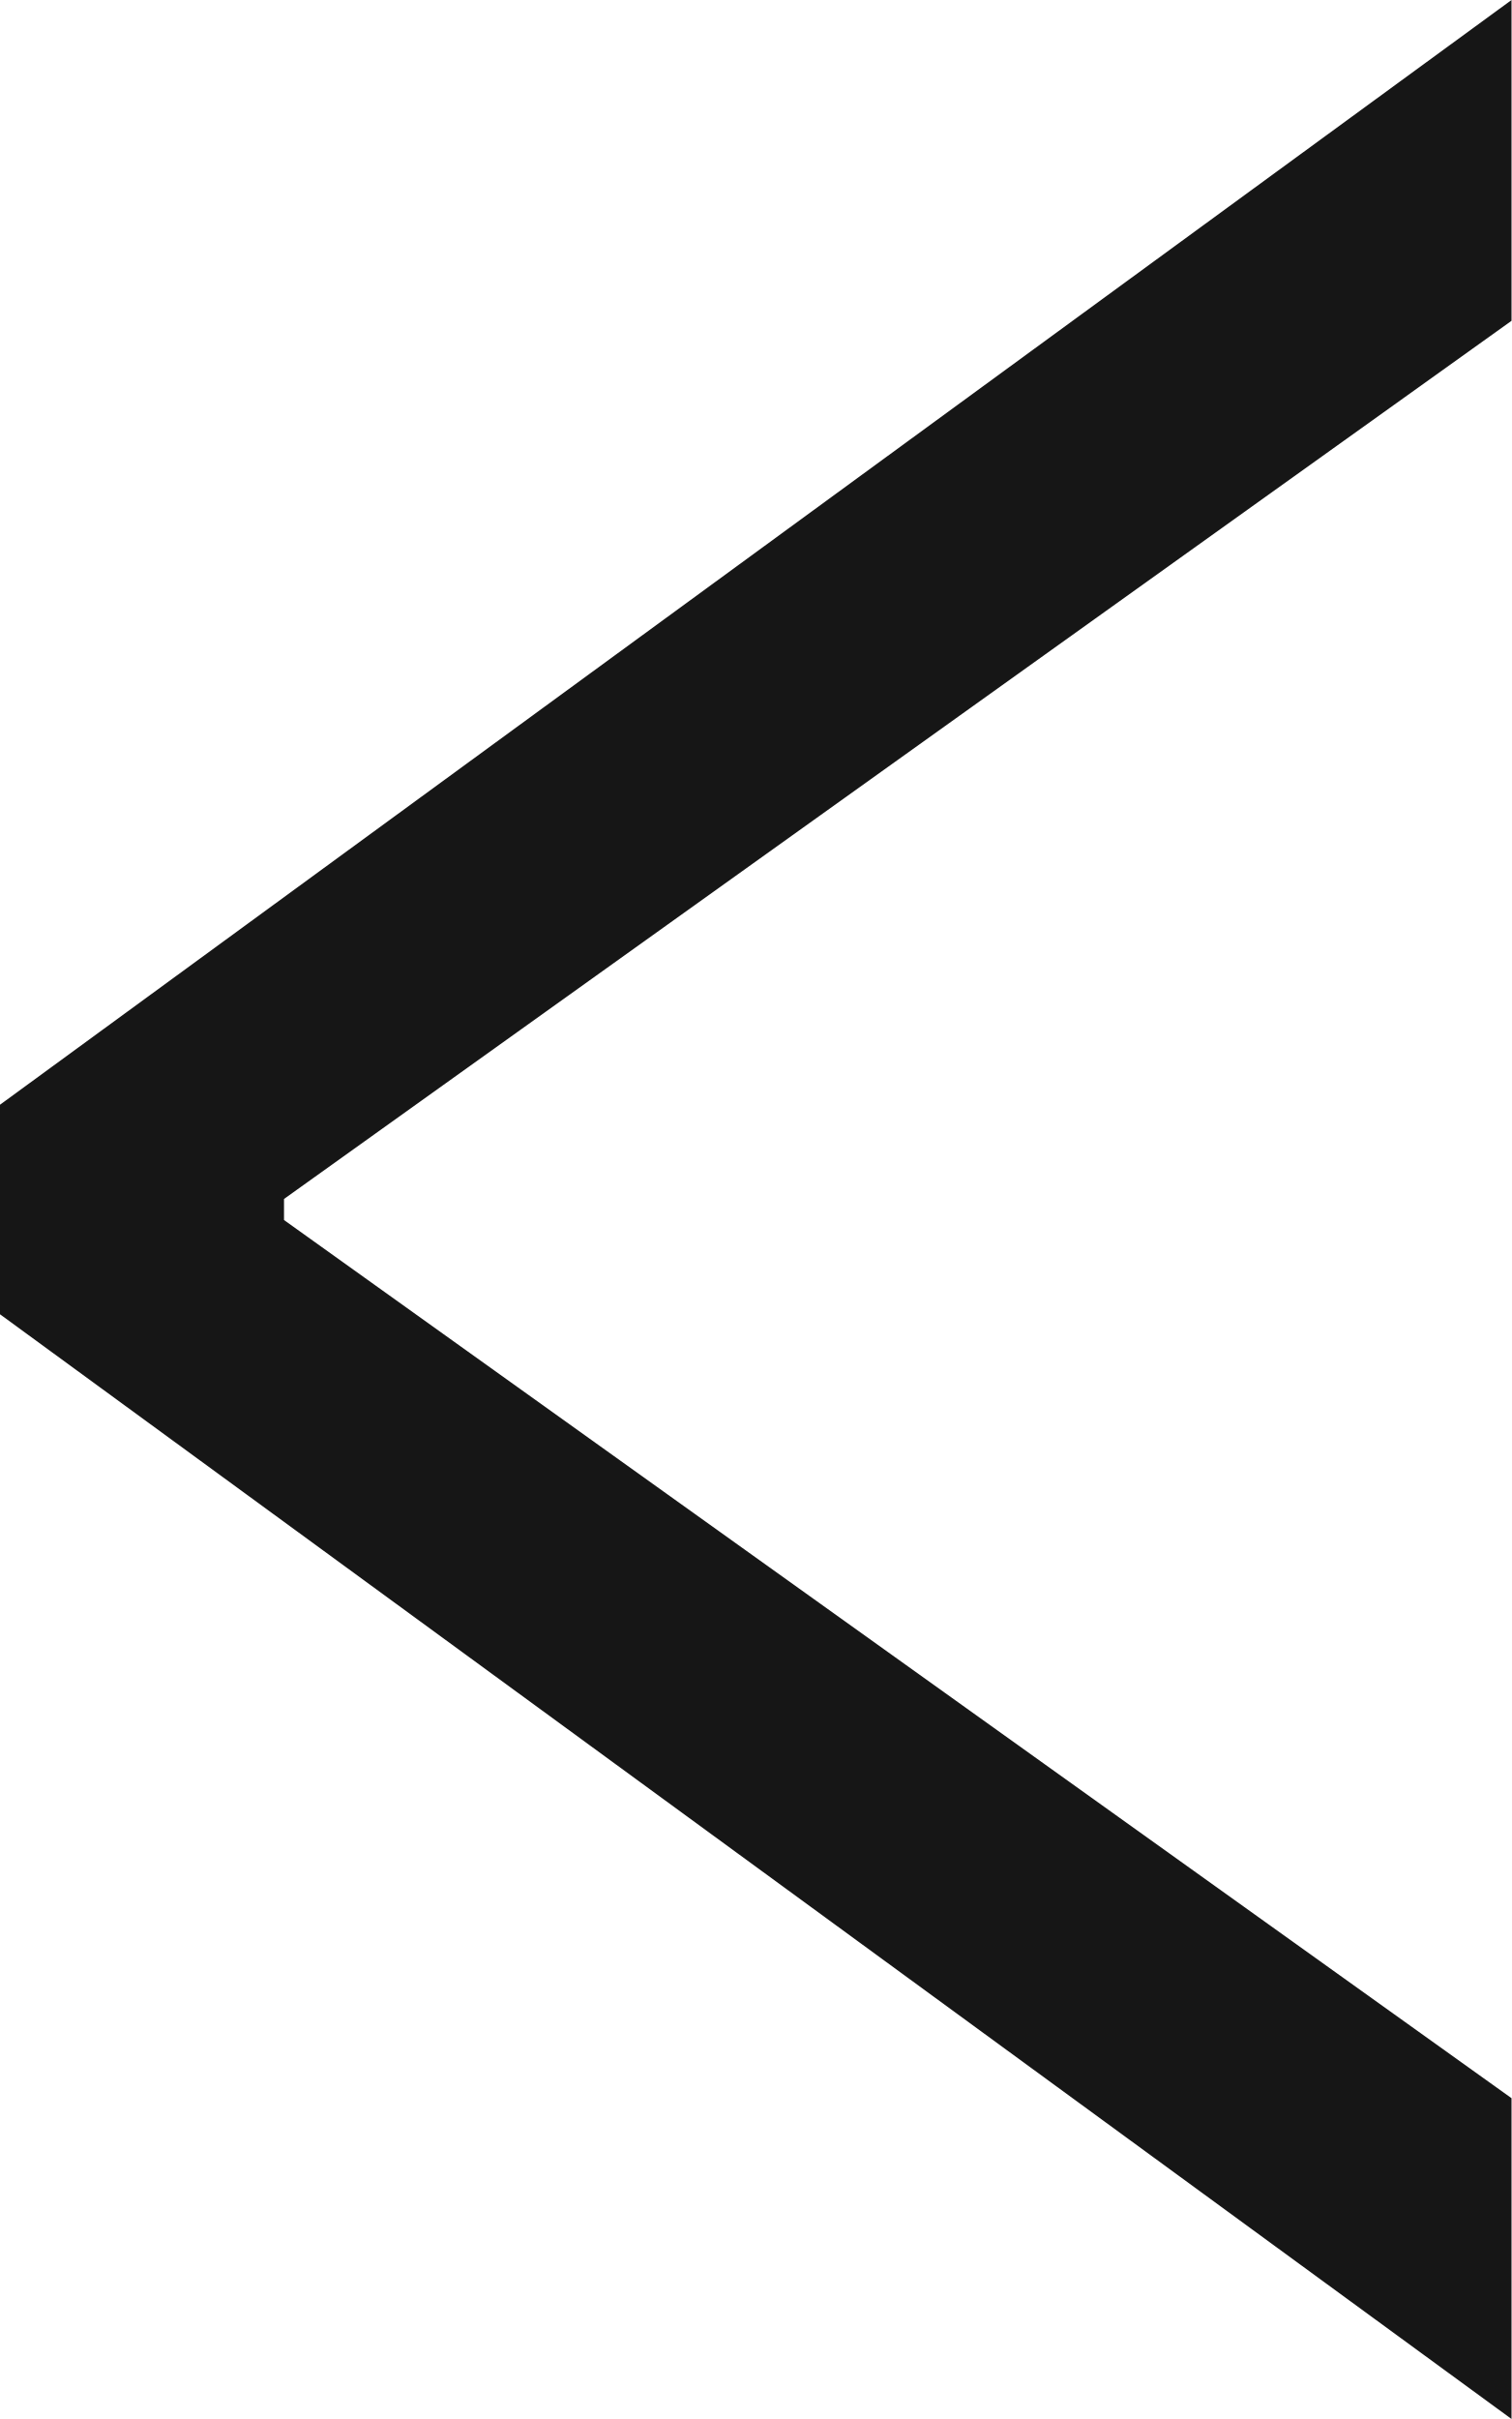
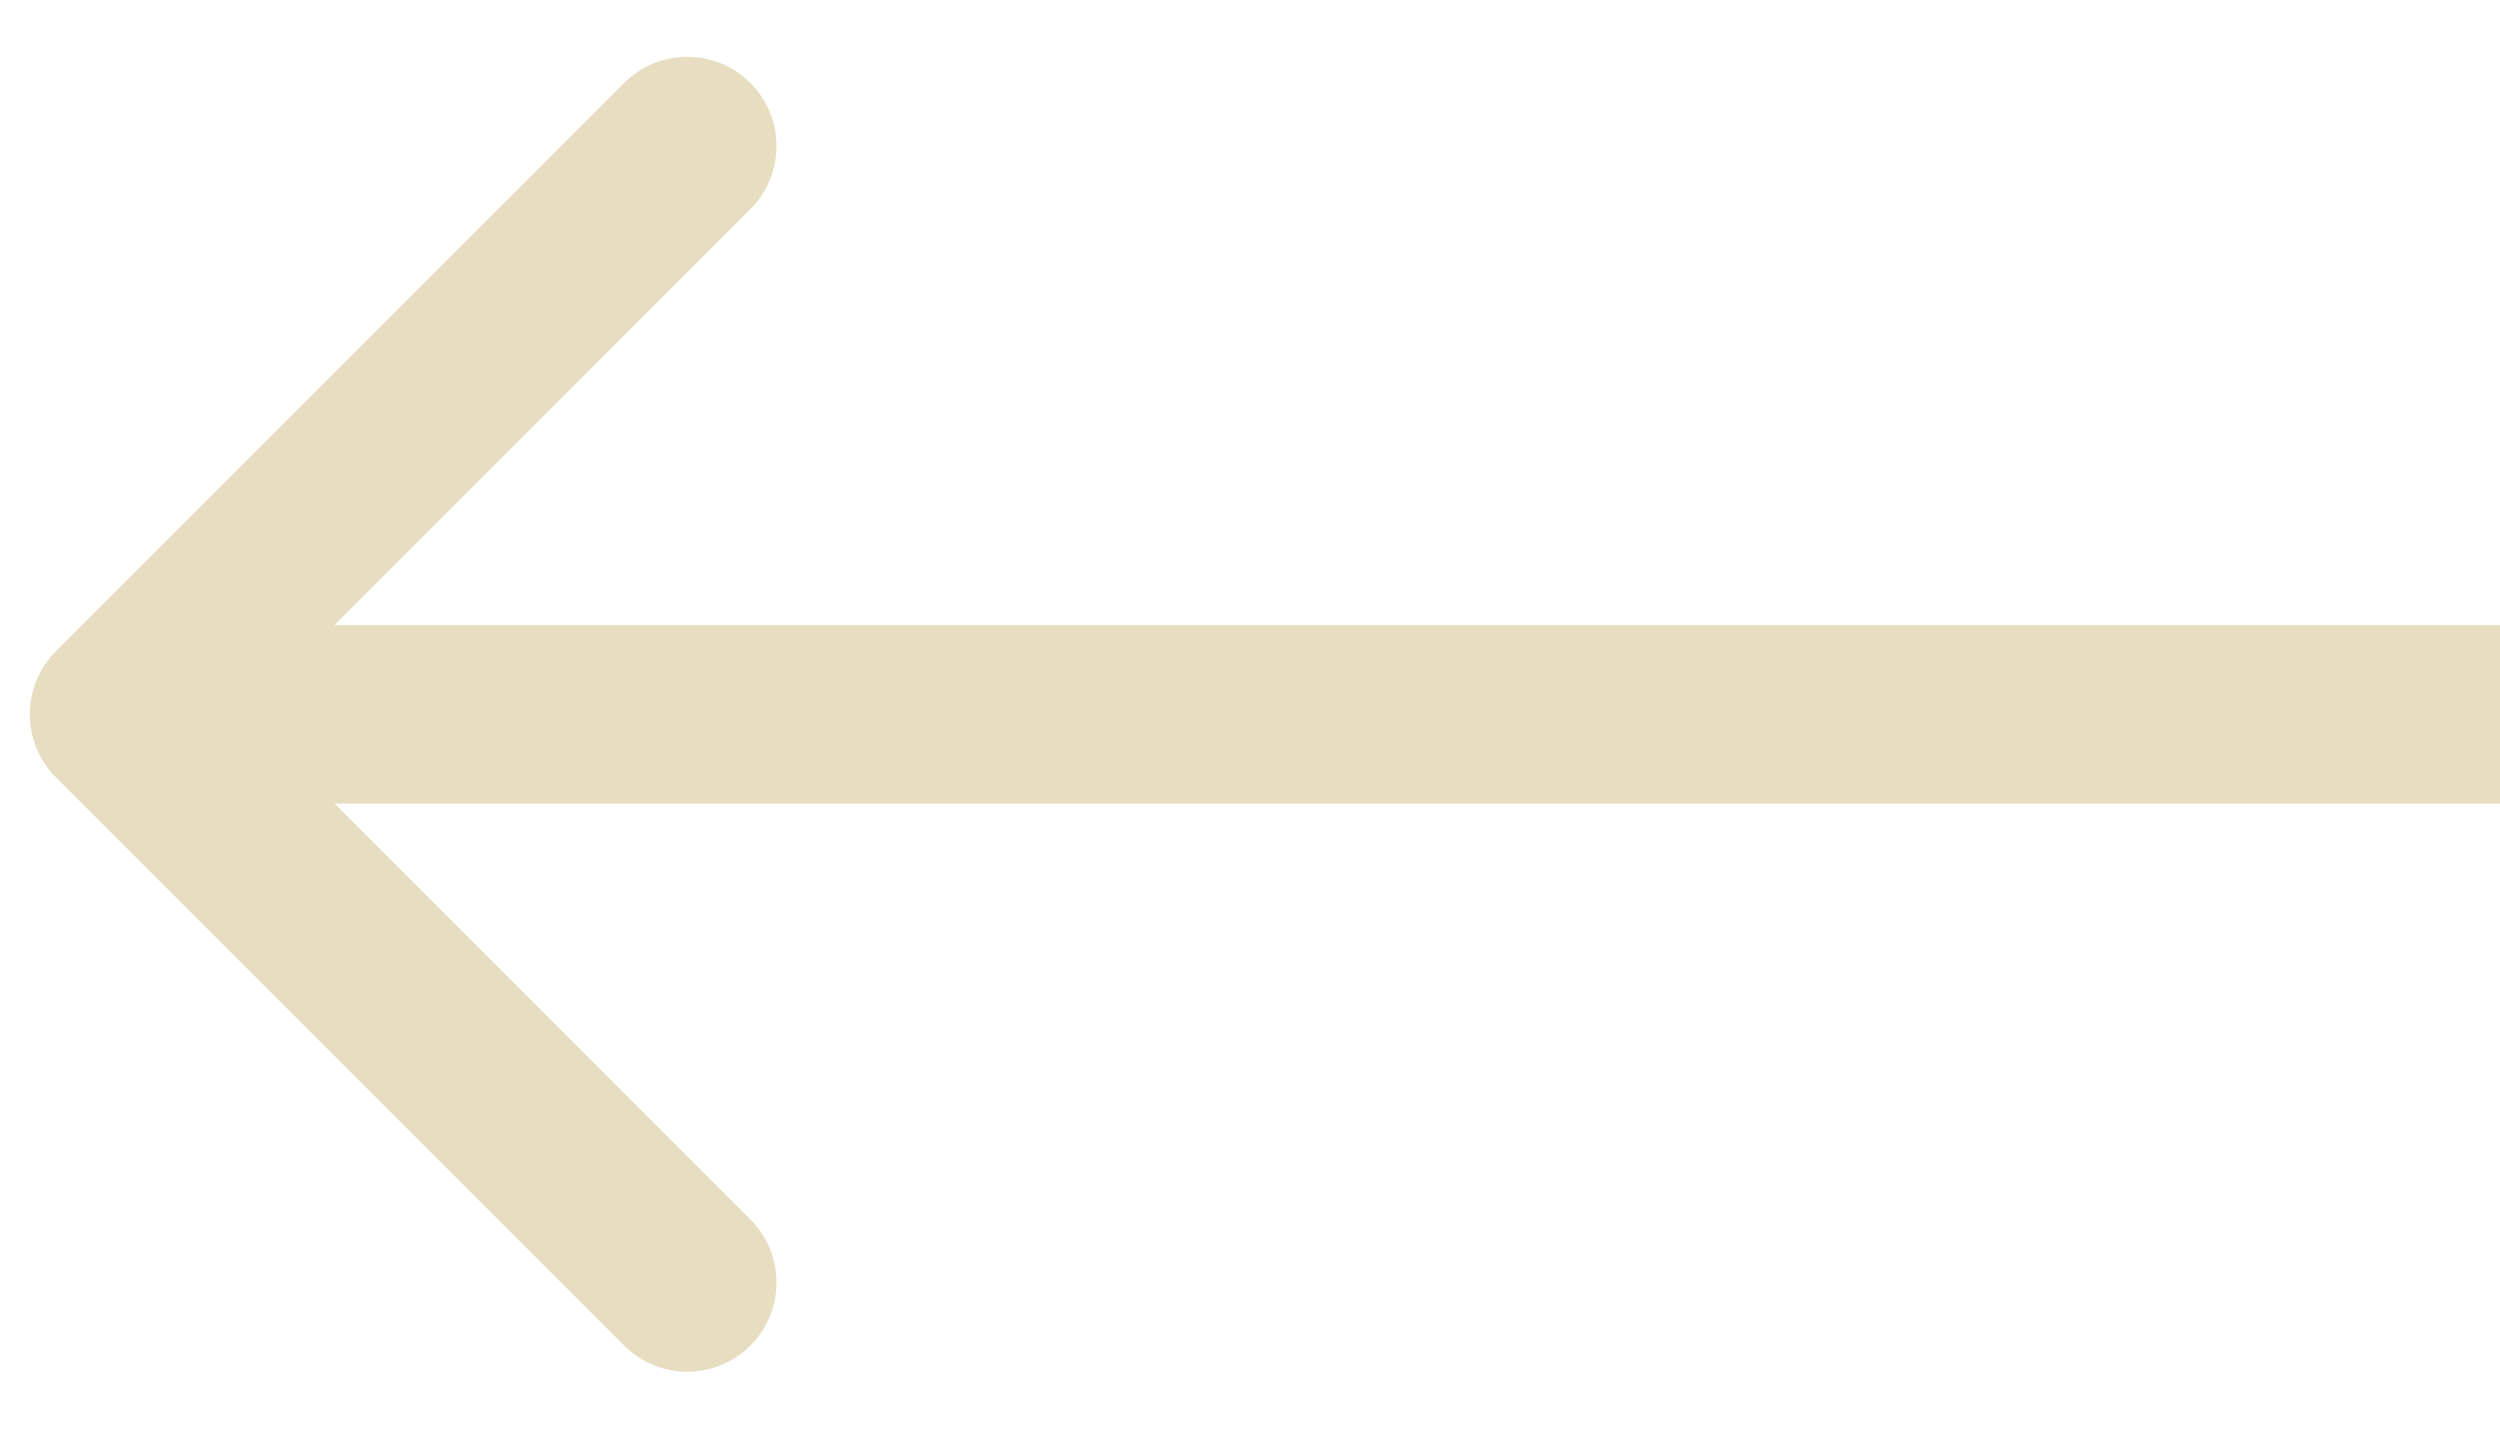
- <svg xmlns="http://www.w3.org/2000/svg" width="10" height="16" viewBox="0 0 10 16" fill="none">
-   <path d="M0 8.693V7.307L10 0V2.122L1.797 7.989L1.879 7.794V8.206L1.797 8.011L10 13.878V16L0 8.693Z" fill="#161616" />
+ <svg xmlns="http://www.w3.org/2000/svg" width="21" height="12" viewBox="0 0 21 12" fill="none">
+   <path d="M0.47 5.47C0.177 5.763 0.177 6.237 0.47 6.53L5.243 11.303C5.536 11.596 6.01 11.596 6.303 11.303C6.596 11.01 6.596 10.536 6.303 10.243L2.061 6L6.303 1.757C6.596 1.464 6.596 0.99 6.303 0.697C6.01 0.404 5.536 0.404 5.243 0.697L0.47 5.47ZM21 5.25L1 5.25V6.75L21 6.75V5.25Z" fill="#E7DEC1" />
</svg>
